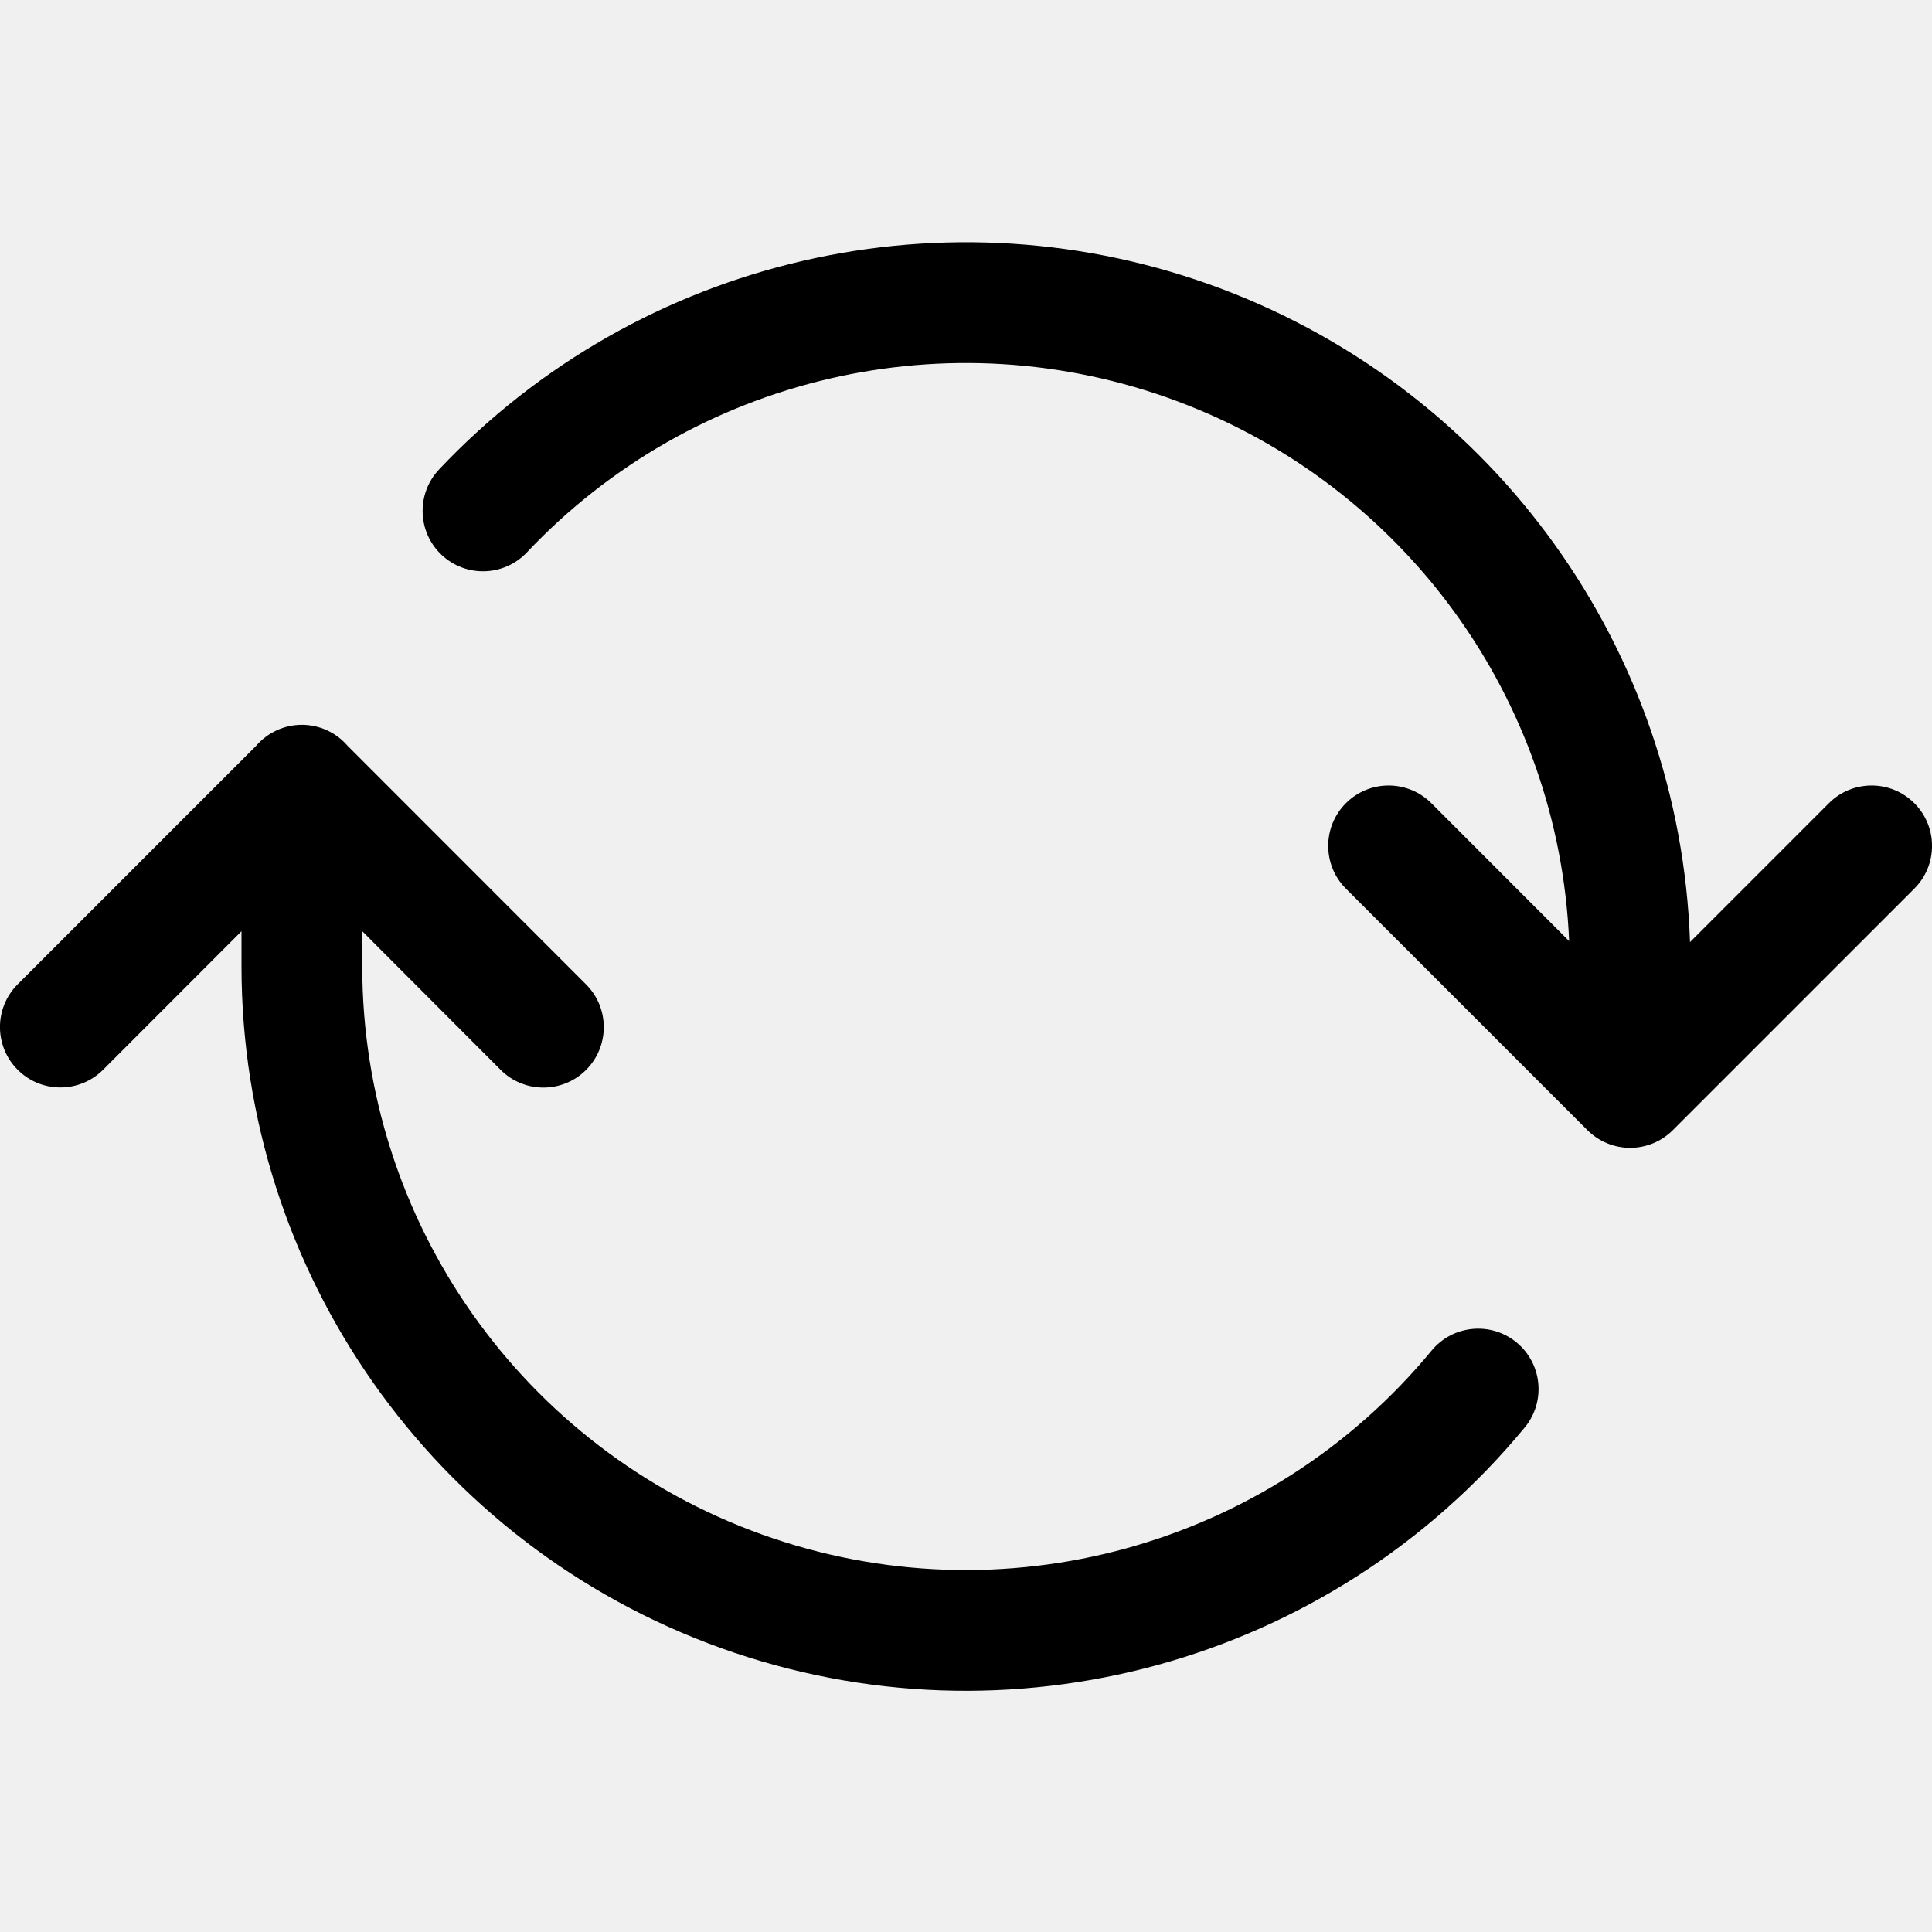
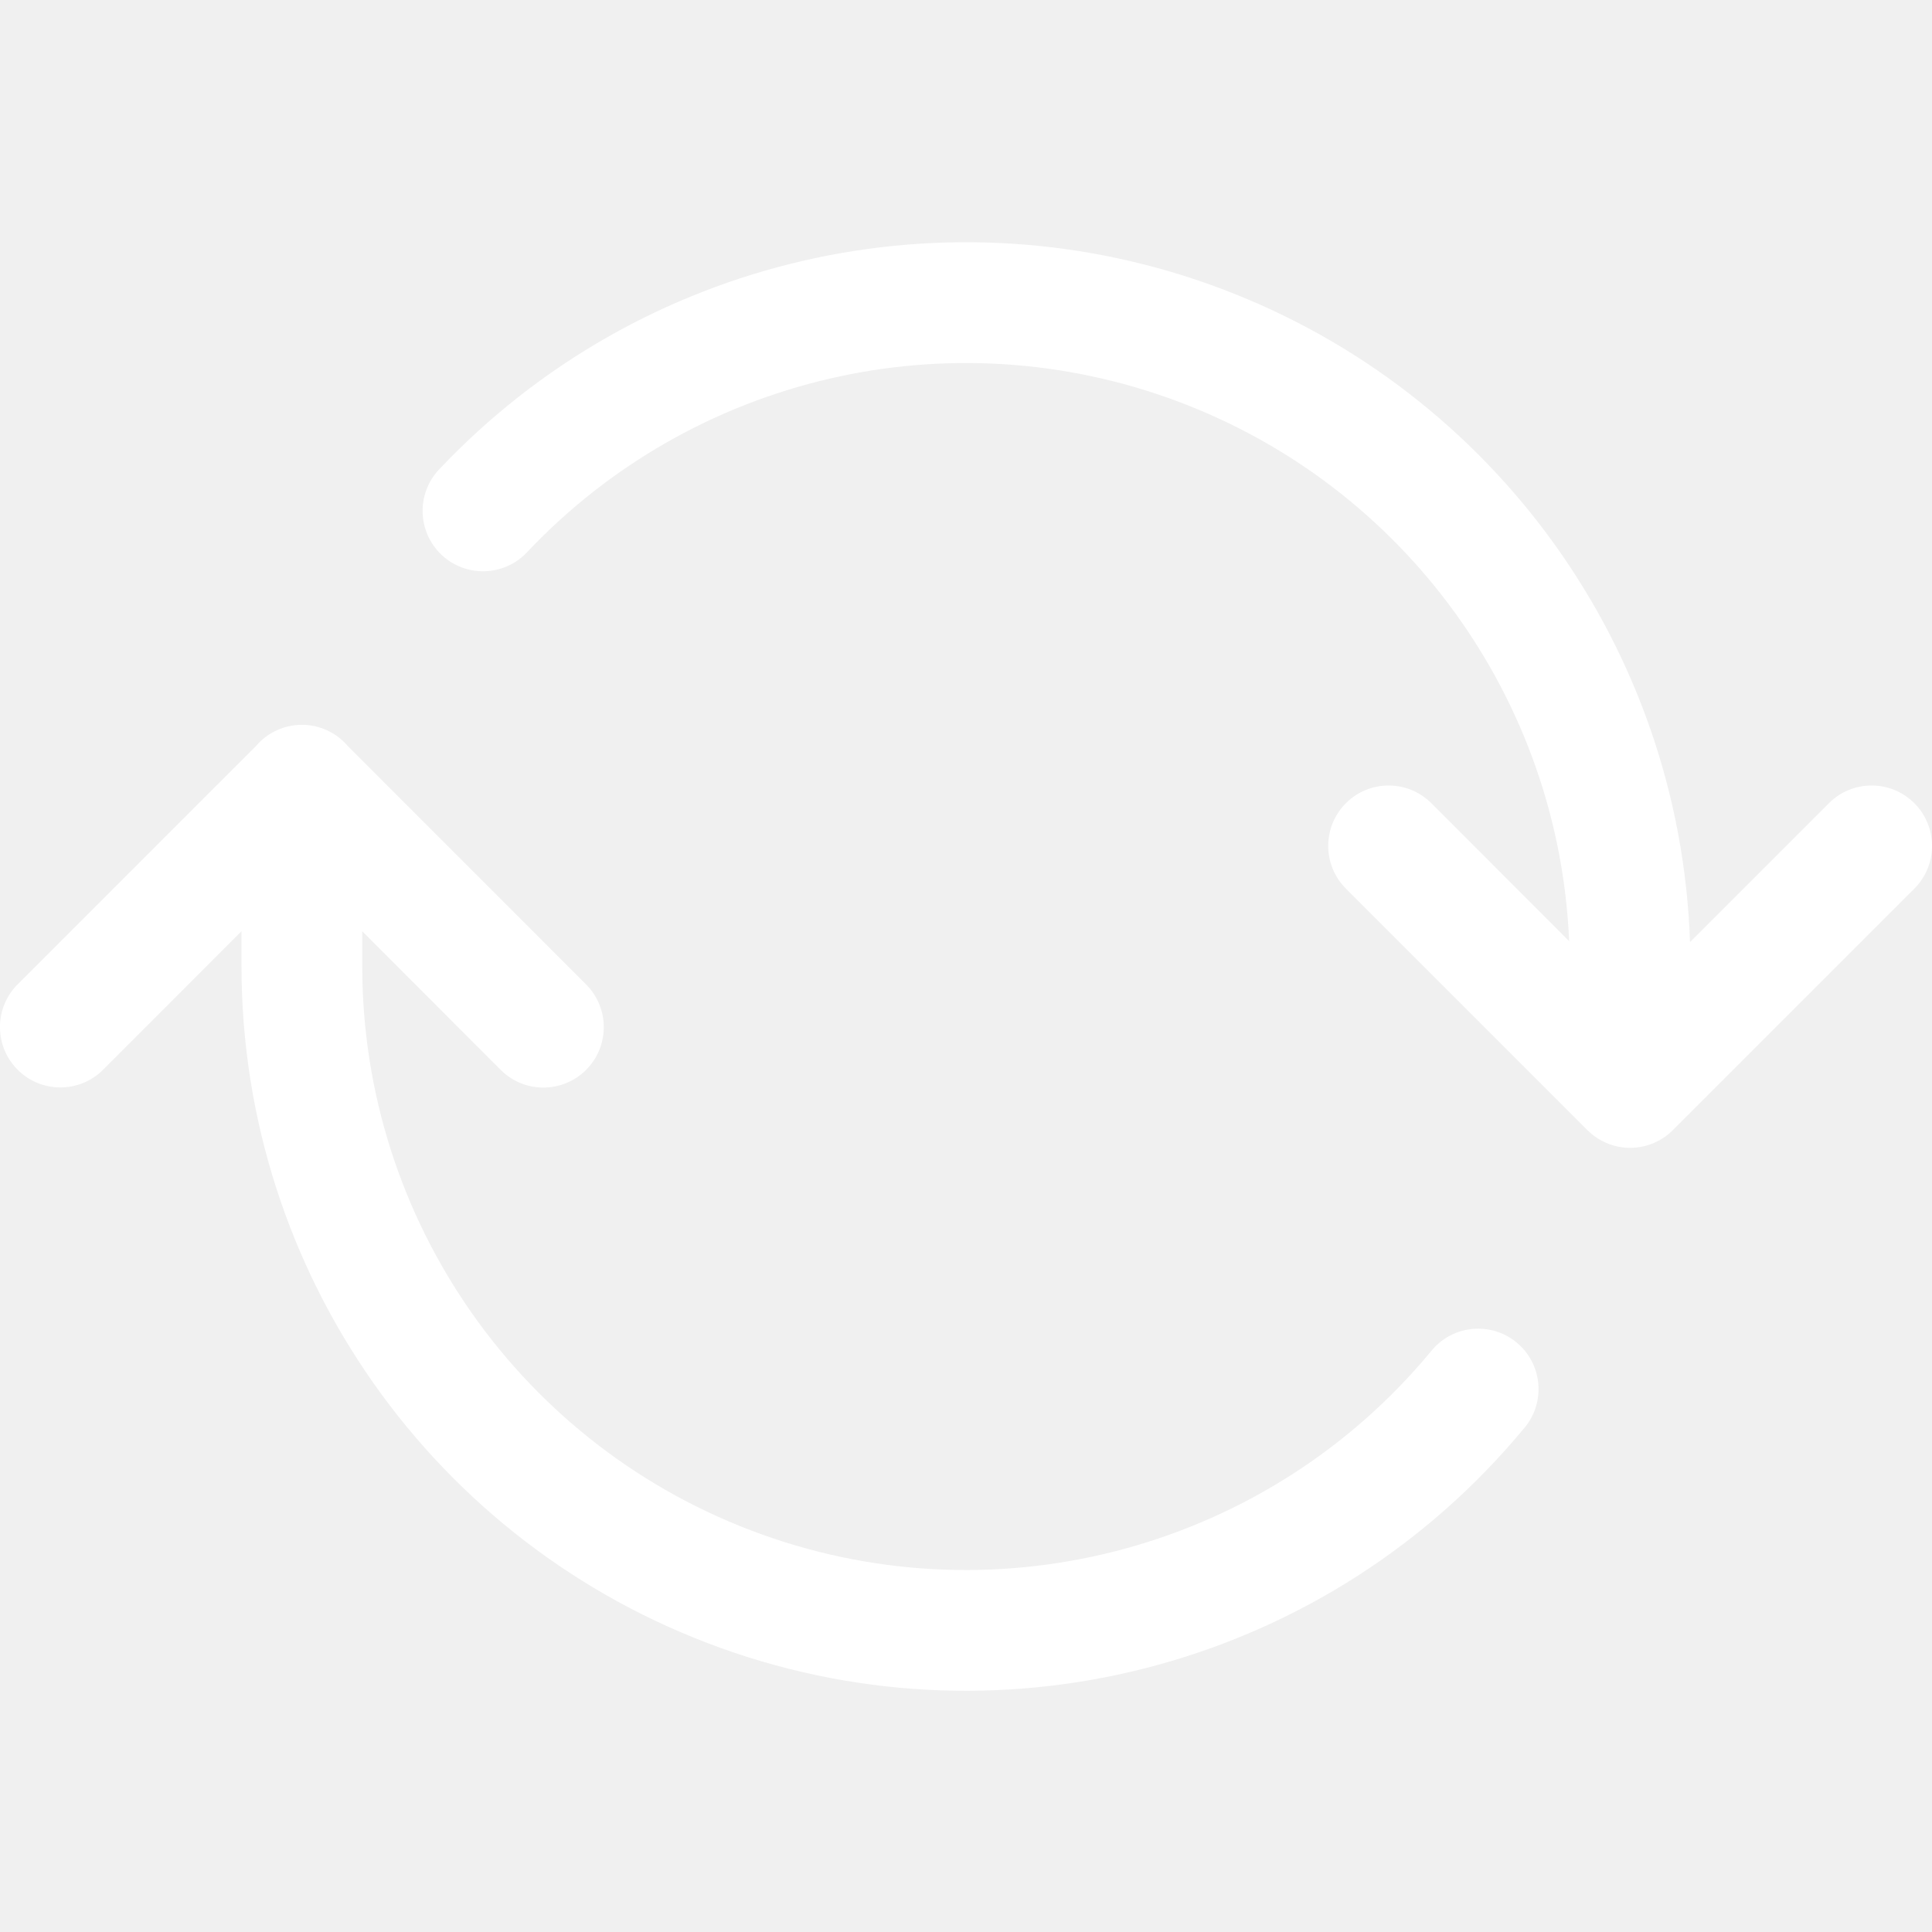
<svg xmlns="http://www.w3.org/2000/svg" width="16" height="16" fill="none">
-   <path fill="#000" fill-rule="evenodd" d="M5.972 13.649a6 6 0 0 0 6.655-1.827.5.5 0 0 0-.771-.637A5 5 0 0 1 3 8.005v-.293L4.146 8.86a.5.5 0 1 0 .708-.707L2.879 6.177a.499.499 0 0 0-.758 0L.146 8.152a.5.5 0 1 0 .708.707L2 7.712v.293a6.001 6.001 0 0 0 3.972 5.644Zm7.174-4.29a.5.5 0 0 0 .708 0l2-2a.5.5 0 0 0-.708-.707l-1.15 1.15a6 6 0 0 0-10.36-3.914.5.5 0 1 0 .728.686 5 5 0 0 1 8.631 3.22l-1.141-1.142a.5.5 0 0 0-.708.707l2 2Z" clip-rule="evenodd" />
+   <path fill="#FFF" fill-rule="evenodd" d="M5.972 13.649a6 6 0 0 0 6.655-1.827.5.5 0 0 0-.771-.637A5 5 0 0 1 3 8.005v-.293L4.146 8.86a.5.5 0 1 0 .708-.707L2.879 6.177a.499.499 0 0 0-.758 0L.146 8.152a.5.5 0 1 0 .708.707L2 7.712v.293a6.001 6.001 0 0 0 3.972 5.644Zm7.174-4.29a.5.5 0 0 0 .708 0l2-2a.5.5 0 0 0-.708-.707l-1.15 1.15a6 6 0 0 0-10.36-3.914.5.5 0 1 0 .728.686 5 5 0 0 1 8.631 3.22l-1.141-1.142a.5.5 0 0 0-.708.707l2 2Z" clip-rule="evenodd" />
</svg>
